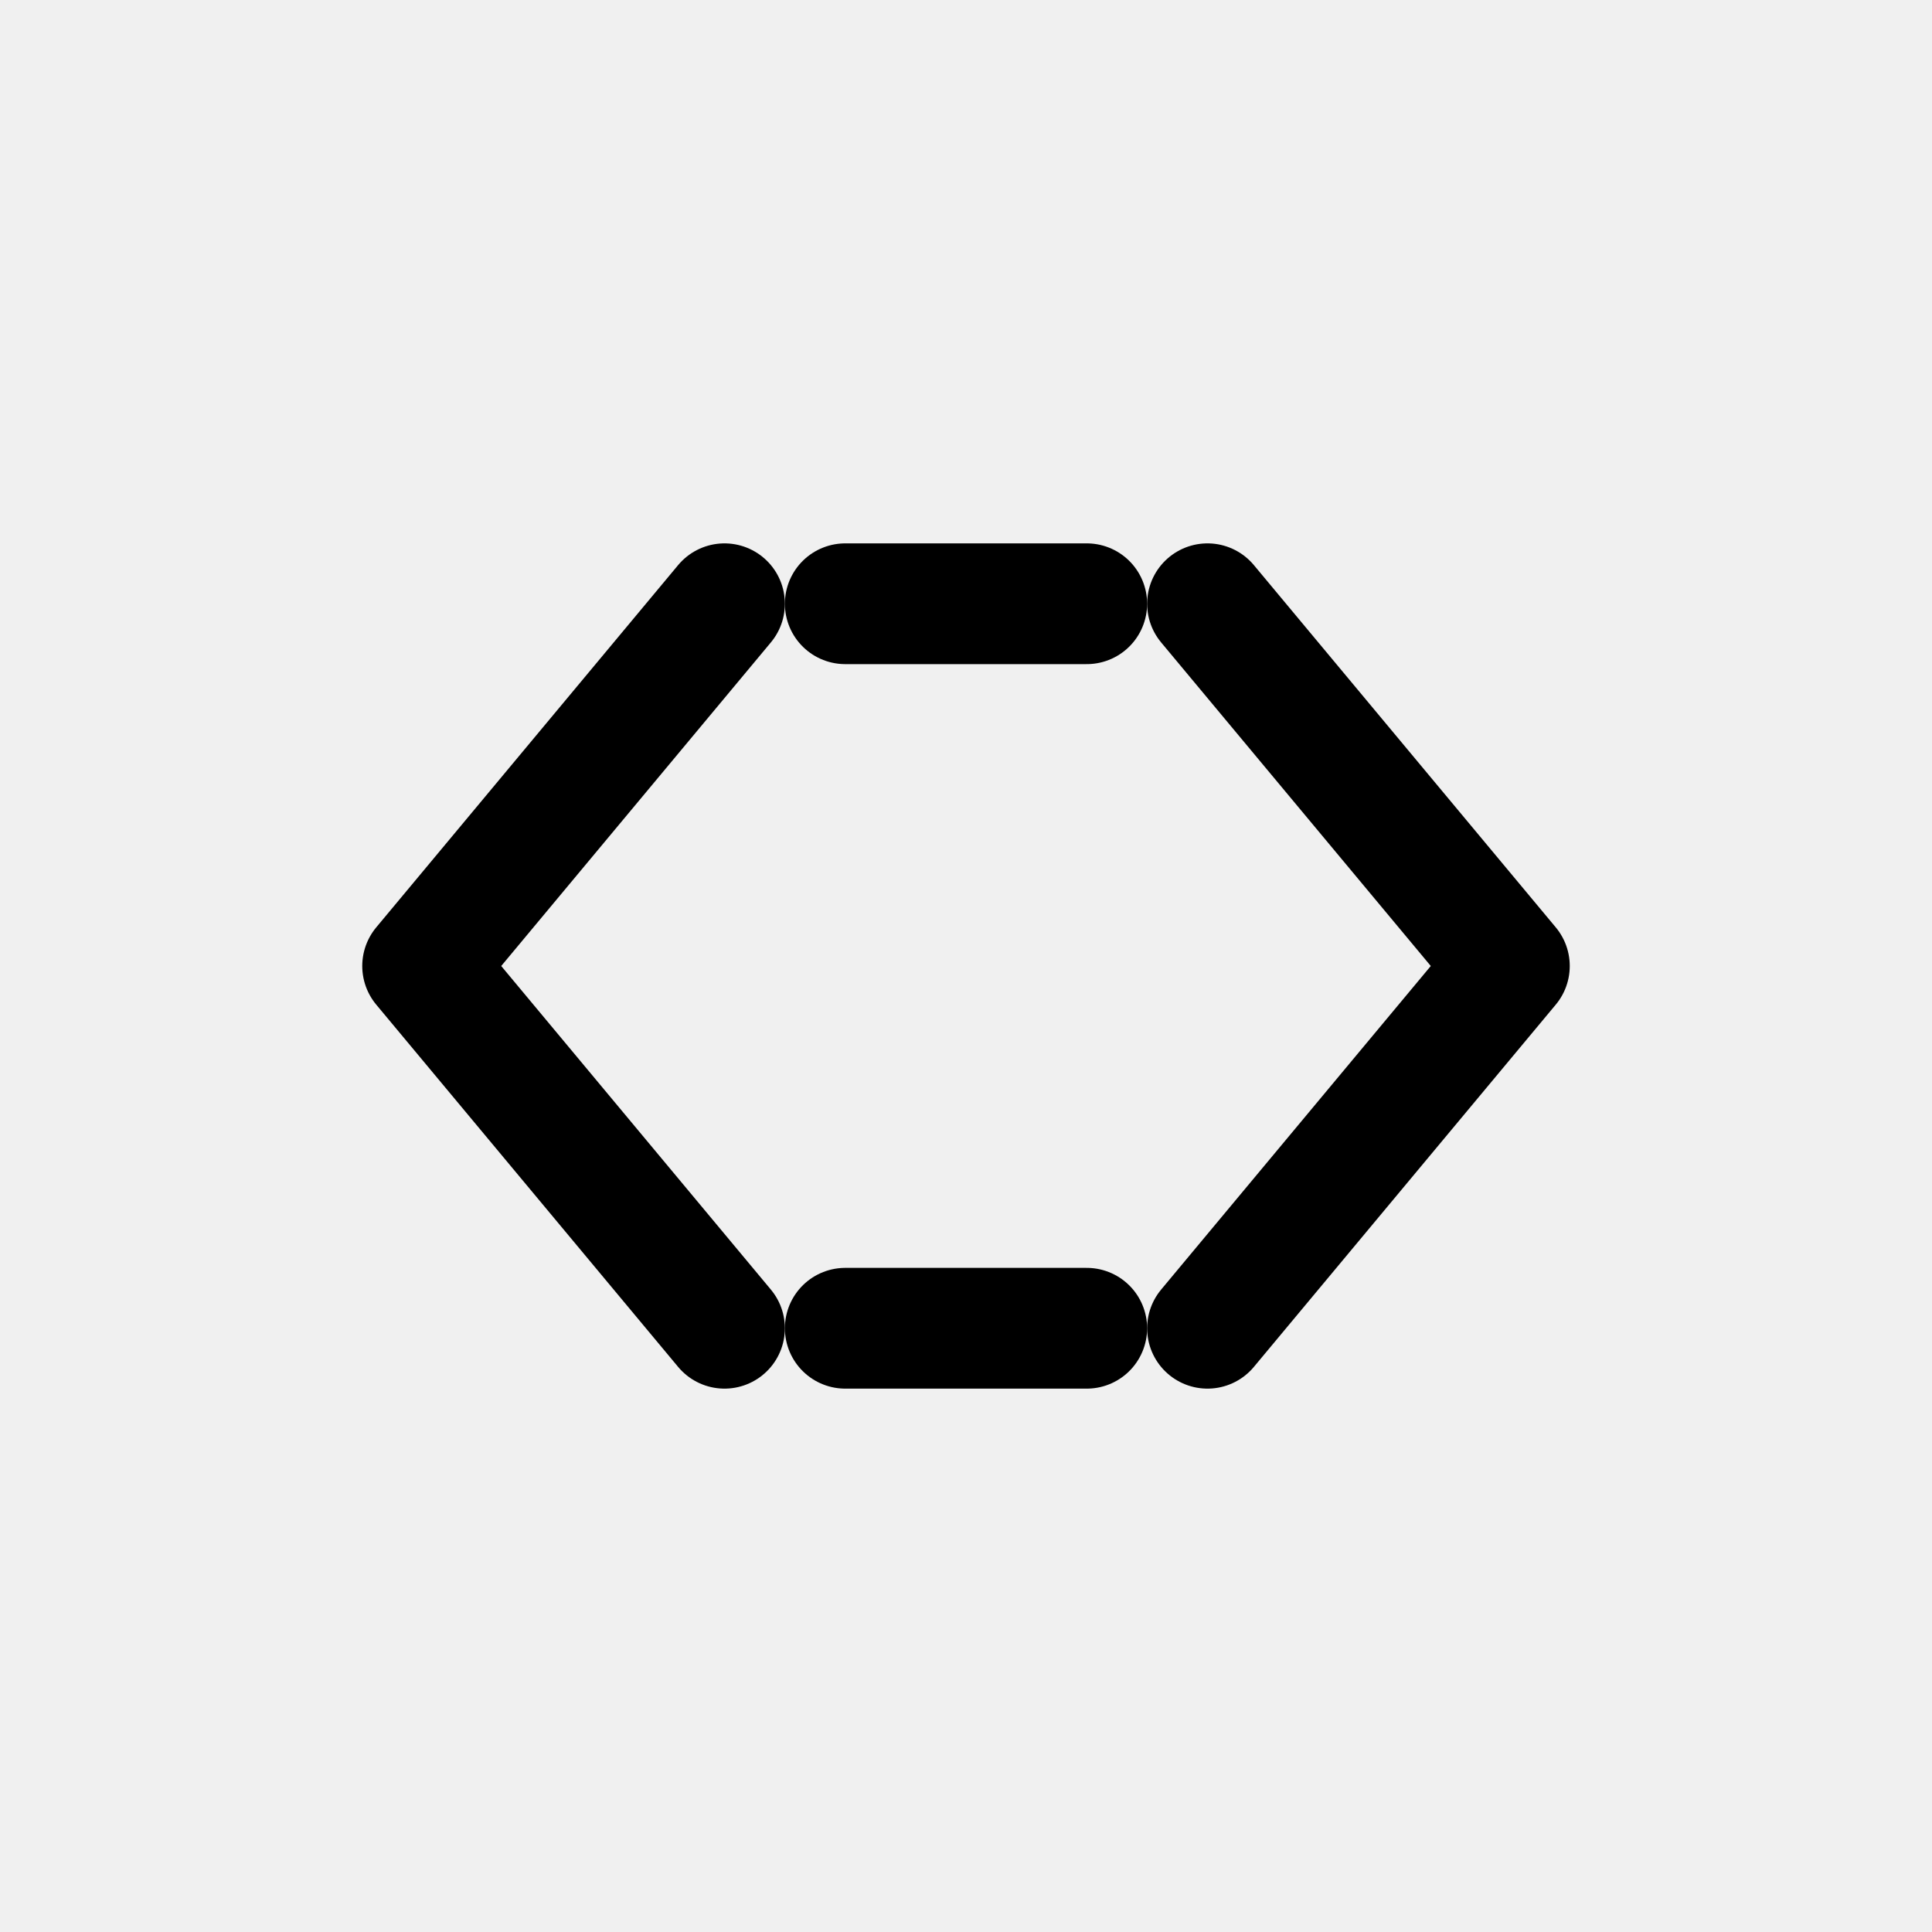
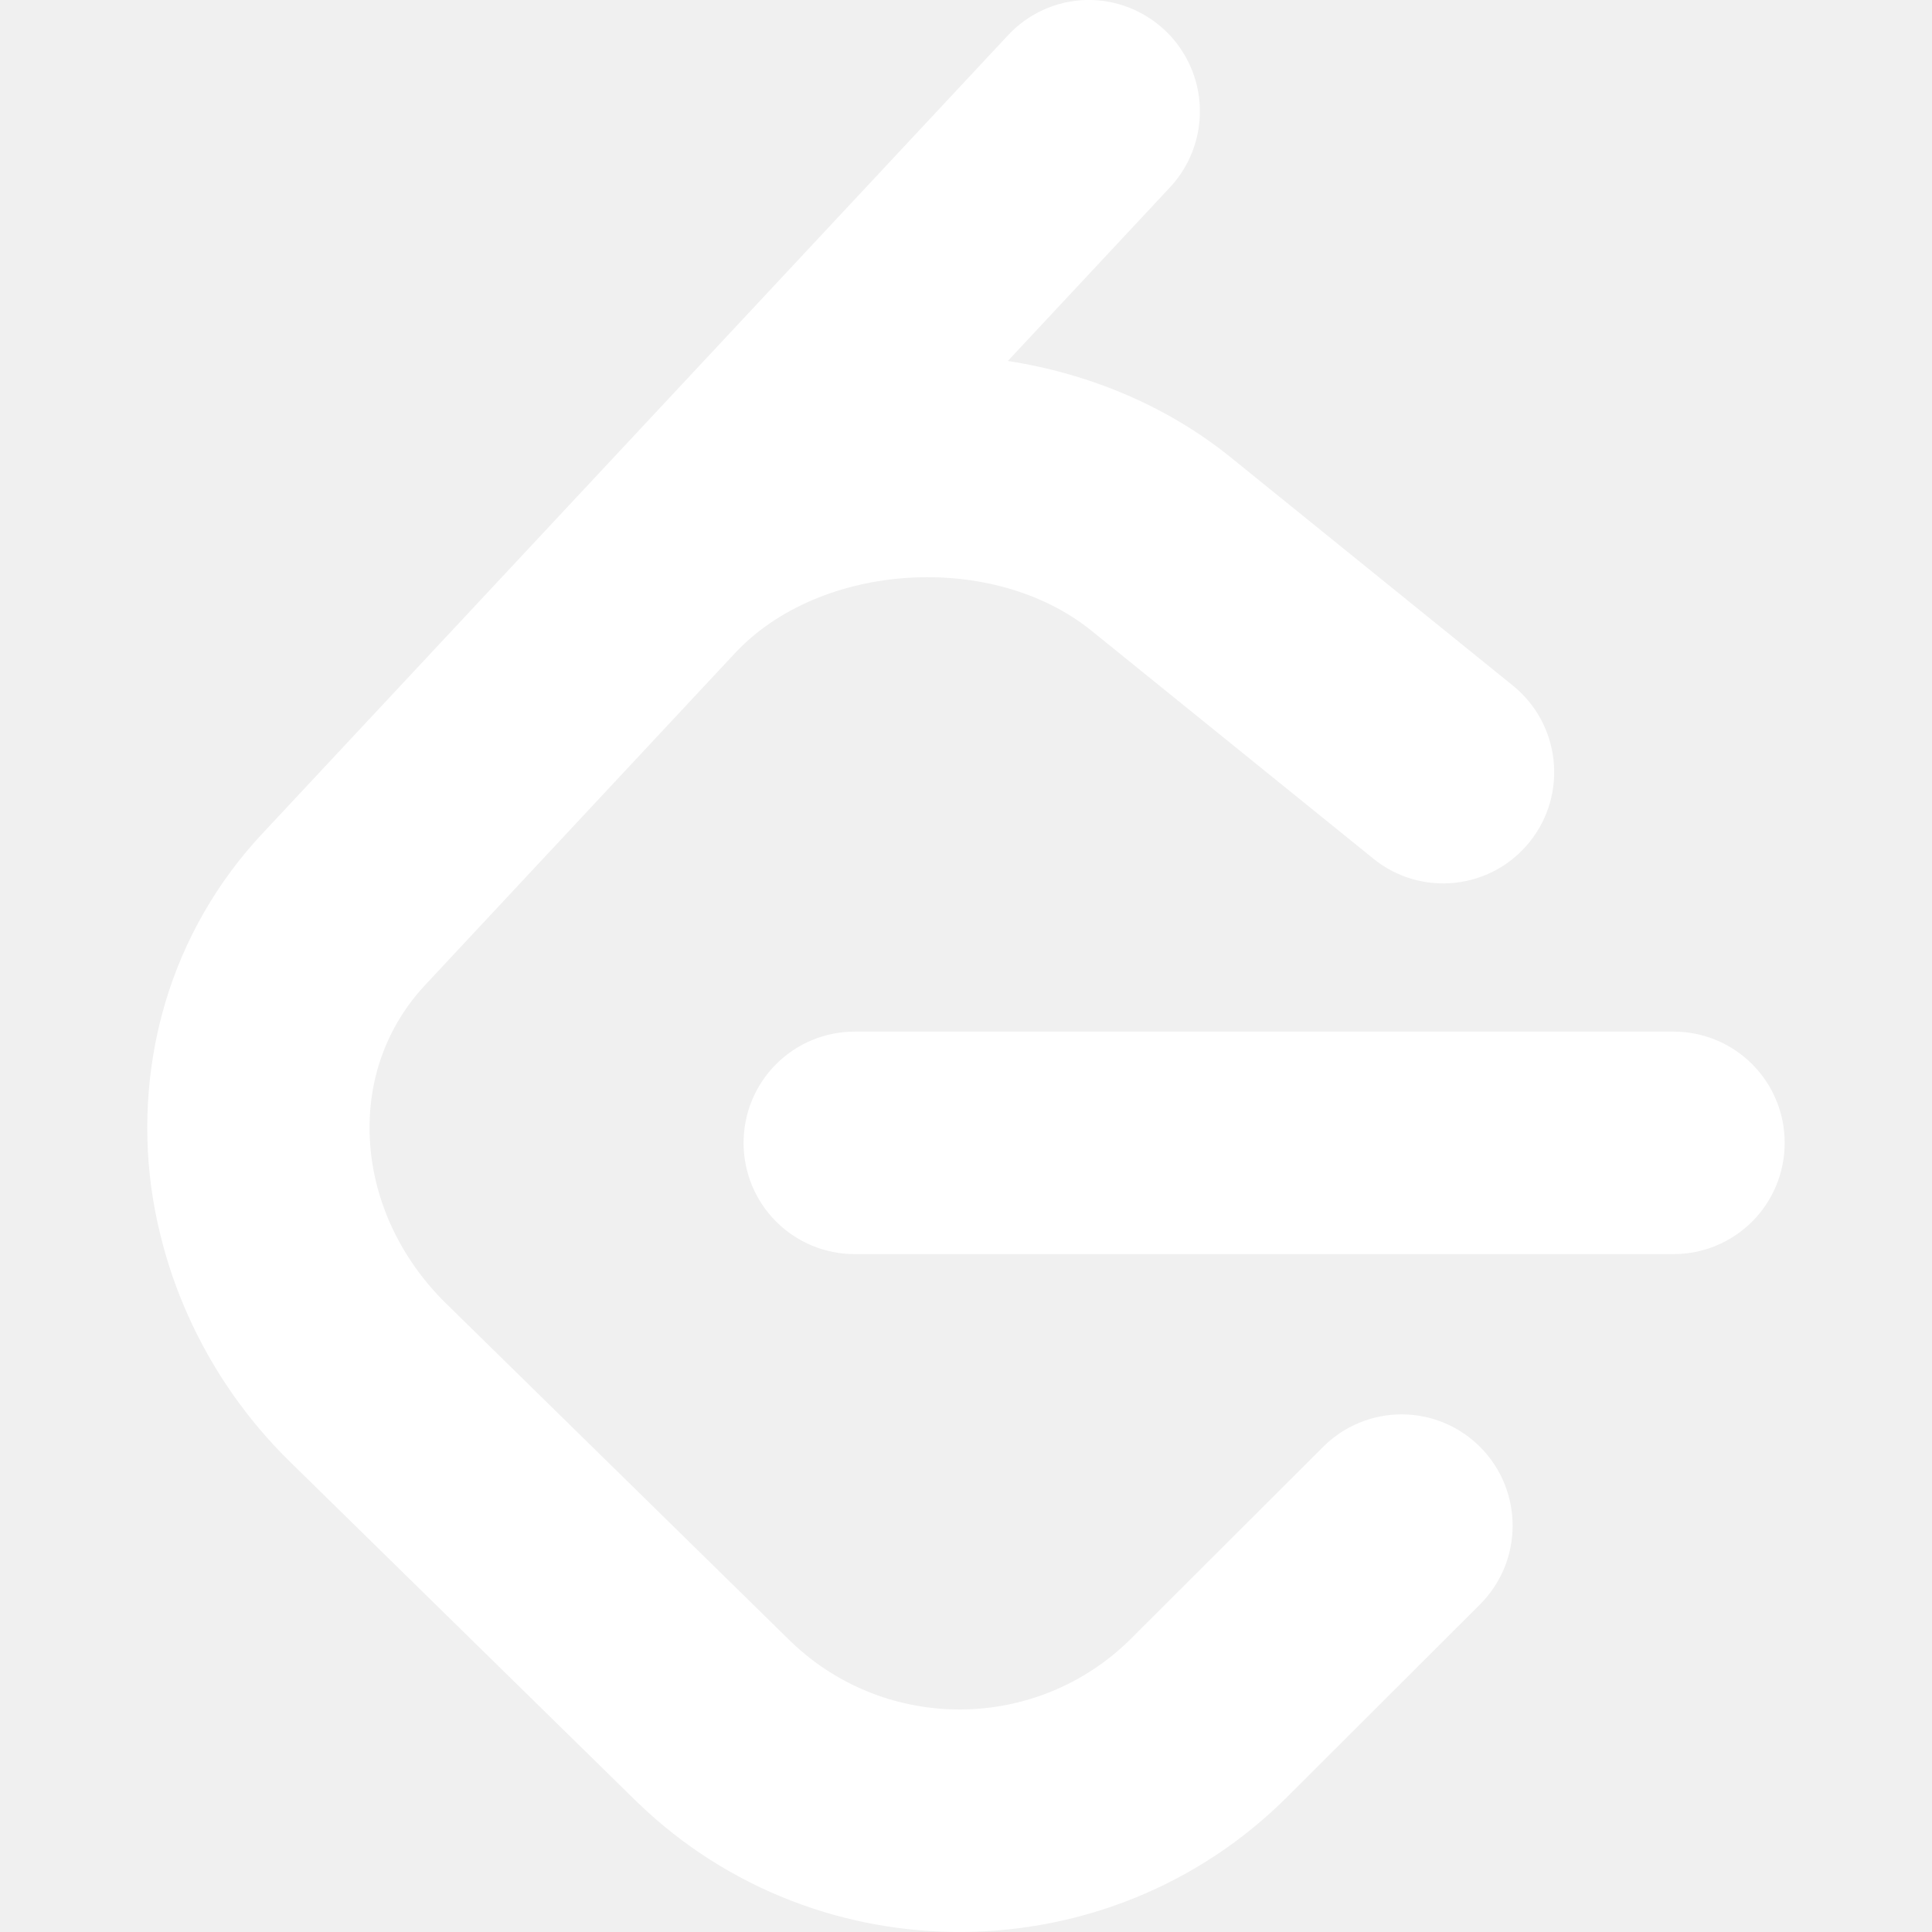
- <svg xmlns="http://www.w3.org/2000/svg" viewBox="0 0 32 32" stroke="currentColor" stroke-width="2" fill="none" stroke-linecap="round" stroke-linejoin="round">
-   <path d="M12 10l-5 6 5 6" />
-   <path d="M20 10l5 6-5 6" />
-   <path d="M14 22h4M14 10h4" />
+ <svg xmlns="http://www.w3.org/2000/svg" role="img" viewBox="0 0 24 24" fill="#fff">
+   <path d="M13.483 0a1.374 1.374 0 0 0-.961.438L7.116 6.226l-3.854 4.126a5.266 5.266 0 0 0-1.209 2.104 5.35 5.35 0 0 0-.125.513 5.527 5.527 0 0 0 .062 2.362 5.83 5.83 0 0 0 .349 1.017 5.938 5.938 0 0 0 1.271 1.818l4.277 4.193.039.038c2.248 2.165 5.852 2.133 8.063-.074l2.396-2.392c.54-.54.54-1.414.003-1.955a1.378 1.378 0 0 0-1.951-.003l-2.396 2.392a3.021 3.021 0 0 1-4.205.038l-.02-.019-4.276-4.193c-.652-.64-.972-1.469-.948-2.263a2.68 2.68 0 0 1 .066-.523 2.545 2.545 0 0 1 .619-1.164L9.13 8.114c1.058-1.134 3.204-1.27 4.43-.278l3.501 2.831c.593.48 1.461.387 1.94-.207a1.384 1.384 0 0 0-.207-1.943l-3.5-2.831c-.8-.647-1.766-1.045-2.774-1.202l2.015-2.158A1.384 1.384 0 0 0 13.483 0zm-2.866 12.815a1.38 1.38 0 0 0-1.38 1.382 1.38 1.38 0 0 0 1.38 1.382H20.79a1.38 1.38 0 0 0 1.38-1.382 1.38 1.38 0 0 0-1.38-1.382z" />
</svg>
